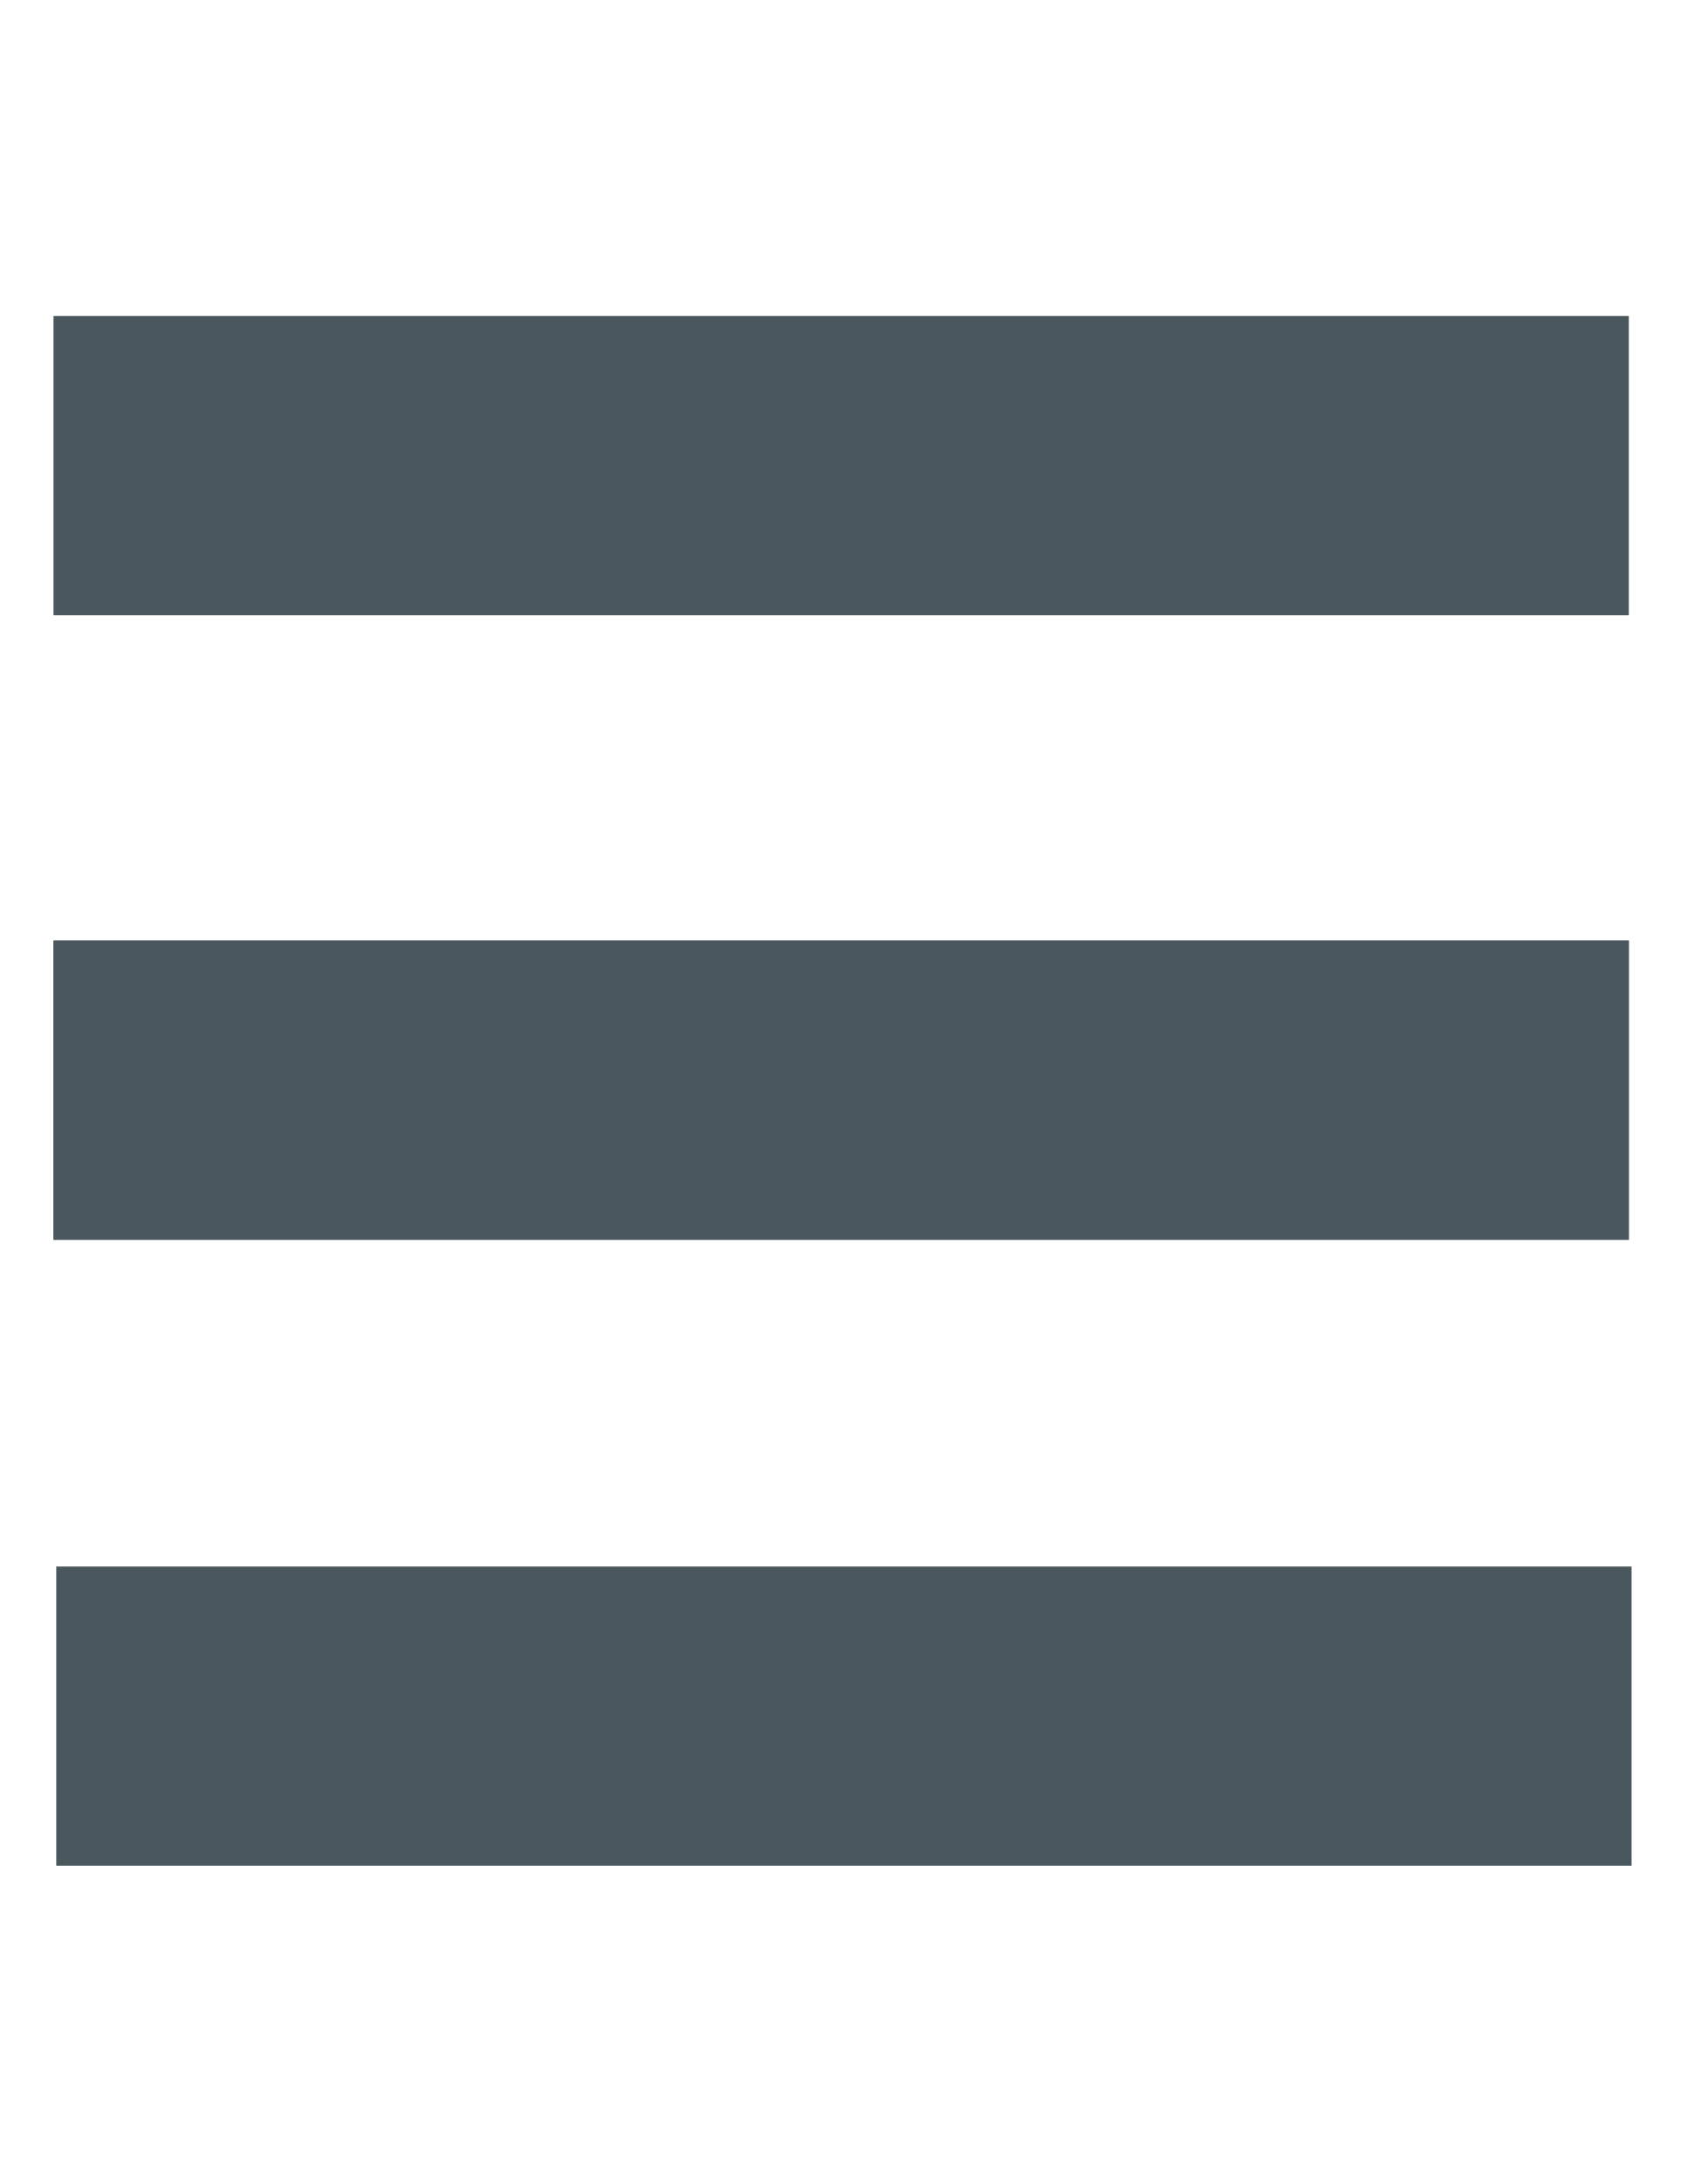
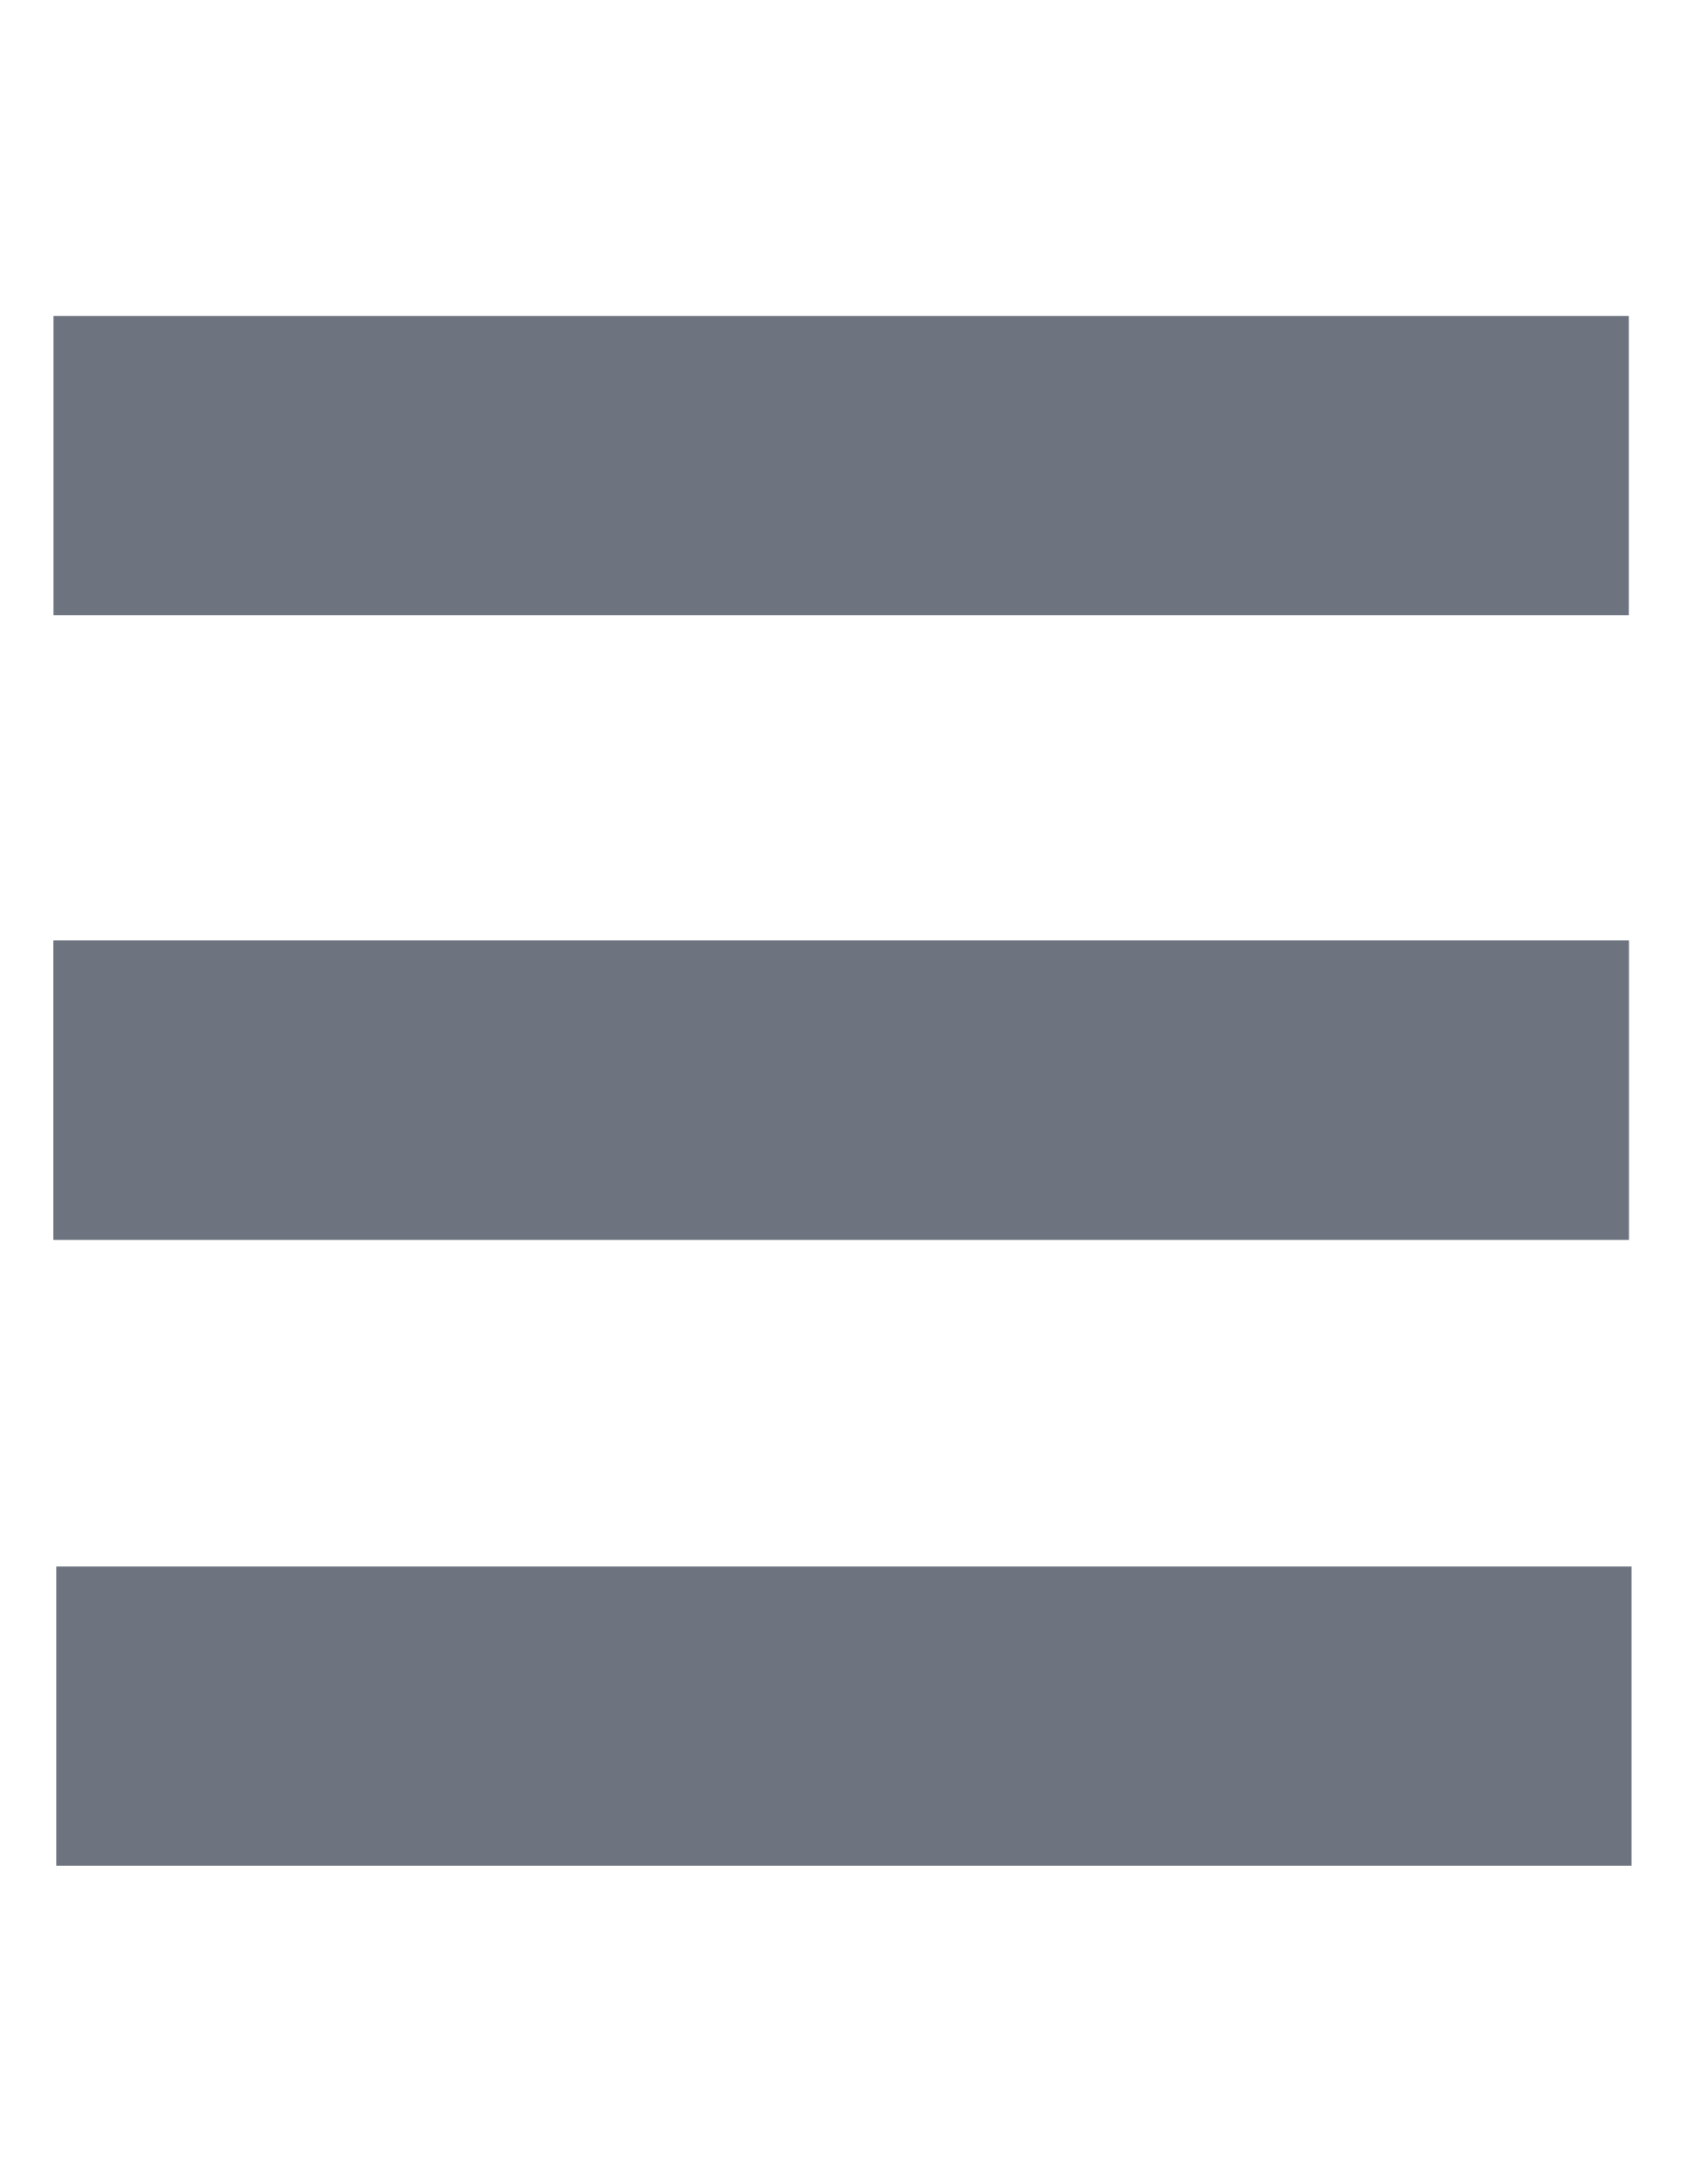
- <svg xmlns="http://www.w3.org/2000/svg" version="1.1" id="icon_mobile_menu" x="0px" y="0px" width="612px" height="792px" viewBox="0 0 612 792" fill="#4a575d" enable-background="new 0 0 612 792" xml:space="preserve">
+ <svg xmlns="http://www.w3.org/2000/svg" version="1.1" id="icon_mobile_menu" x="0px" y="0px" width="612px" height="792px" viewBox="0 0 612 792" fill="#6d737f" enable-background="new 0 0 612 792" xml:space="preserve">
  <rect x="20.4" y="568.082" width="571.2" height="108.512" />
  <rect x="19.4" y="341.082" width="571.2" height="108.512" />
  <rect x="19.4" y="341.082" width="571.2" height="108.512" />
  <rect x="19.4" y="114.593" width="571.2" height="108.512" />
</svg>
